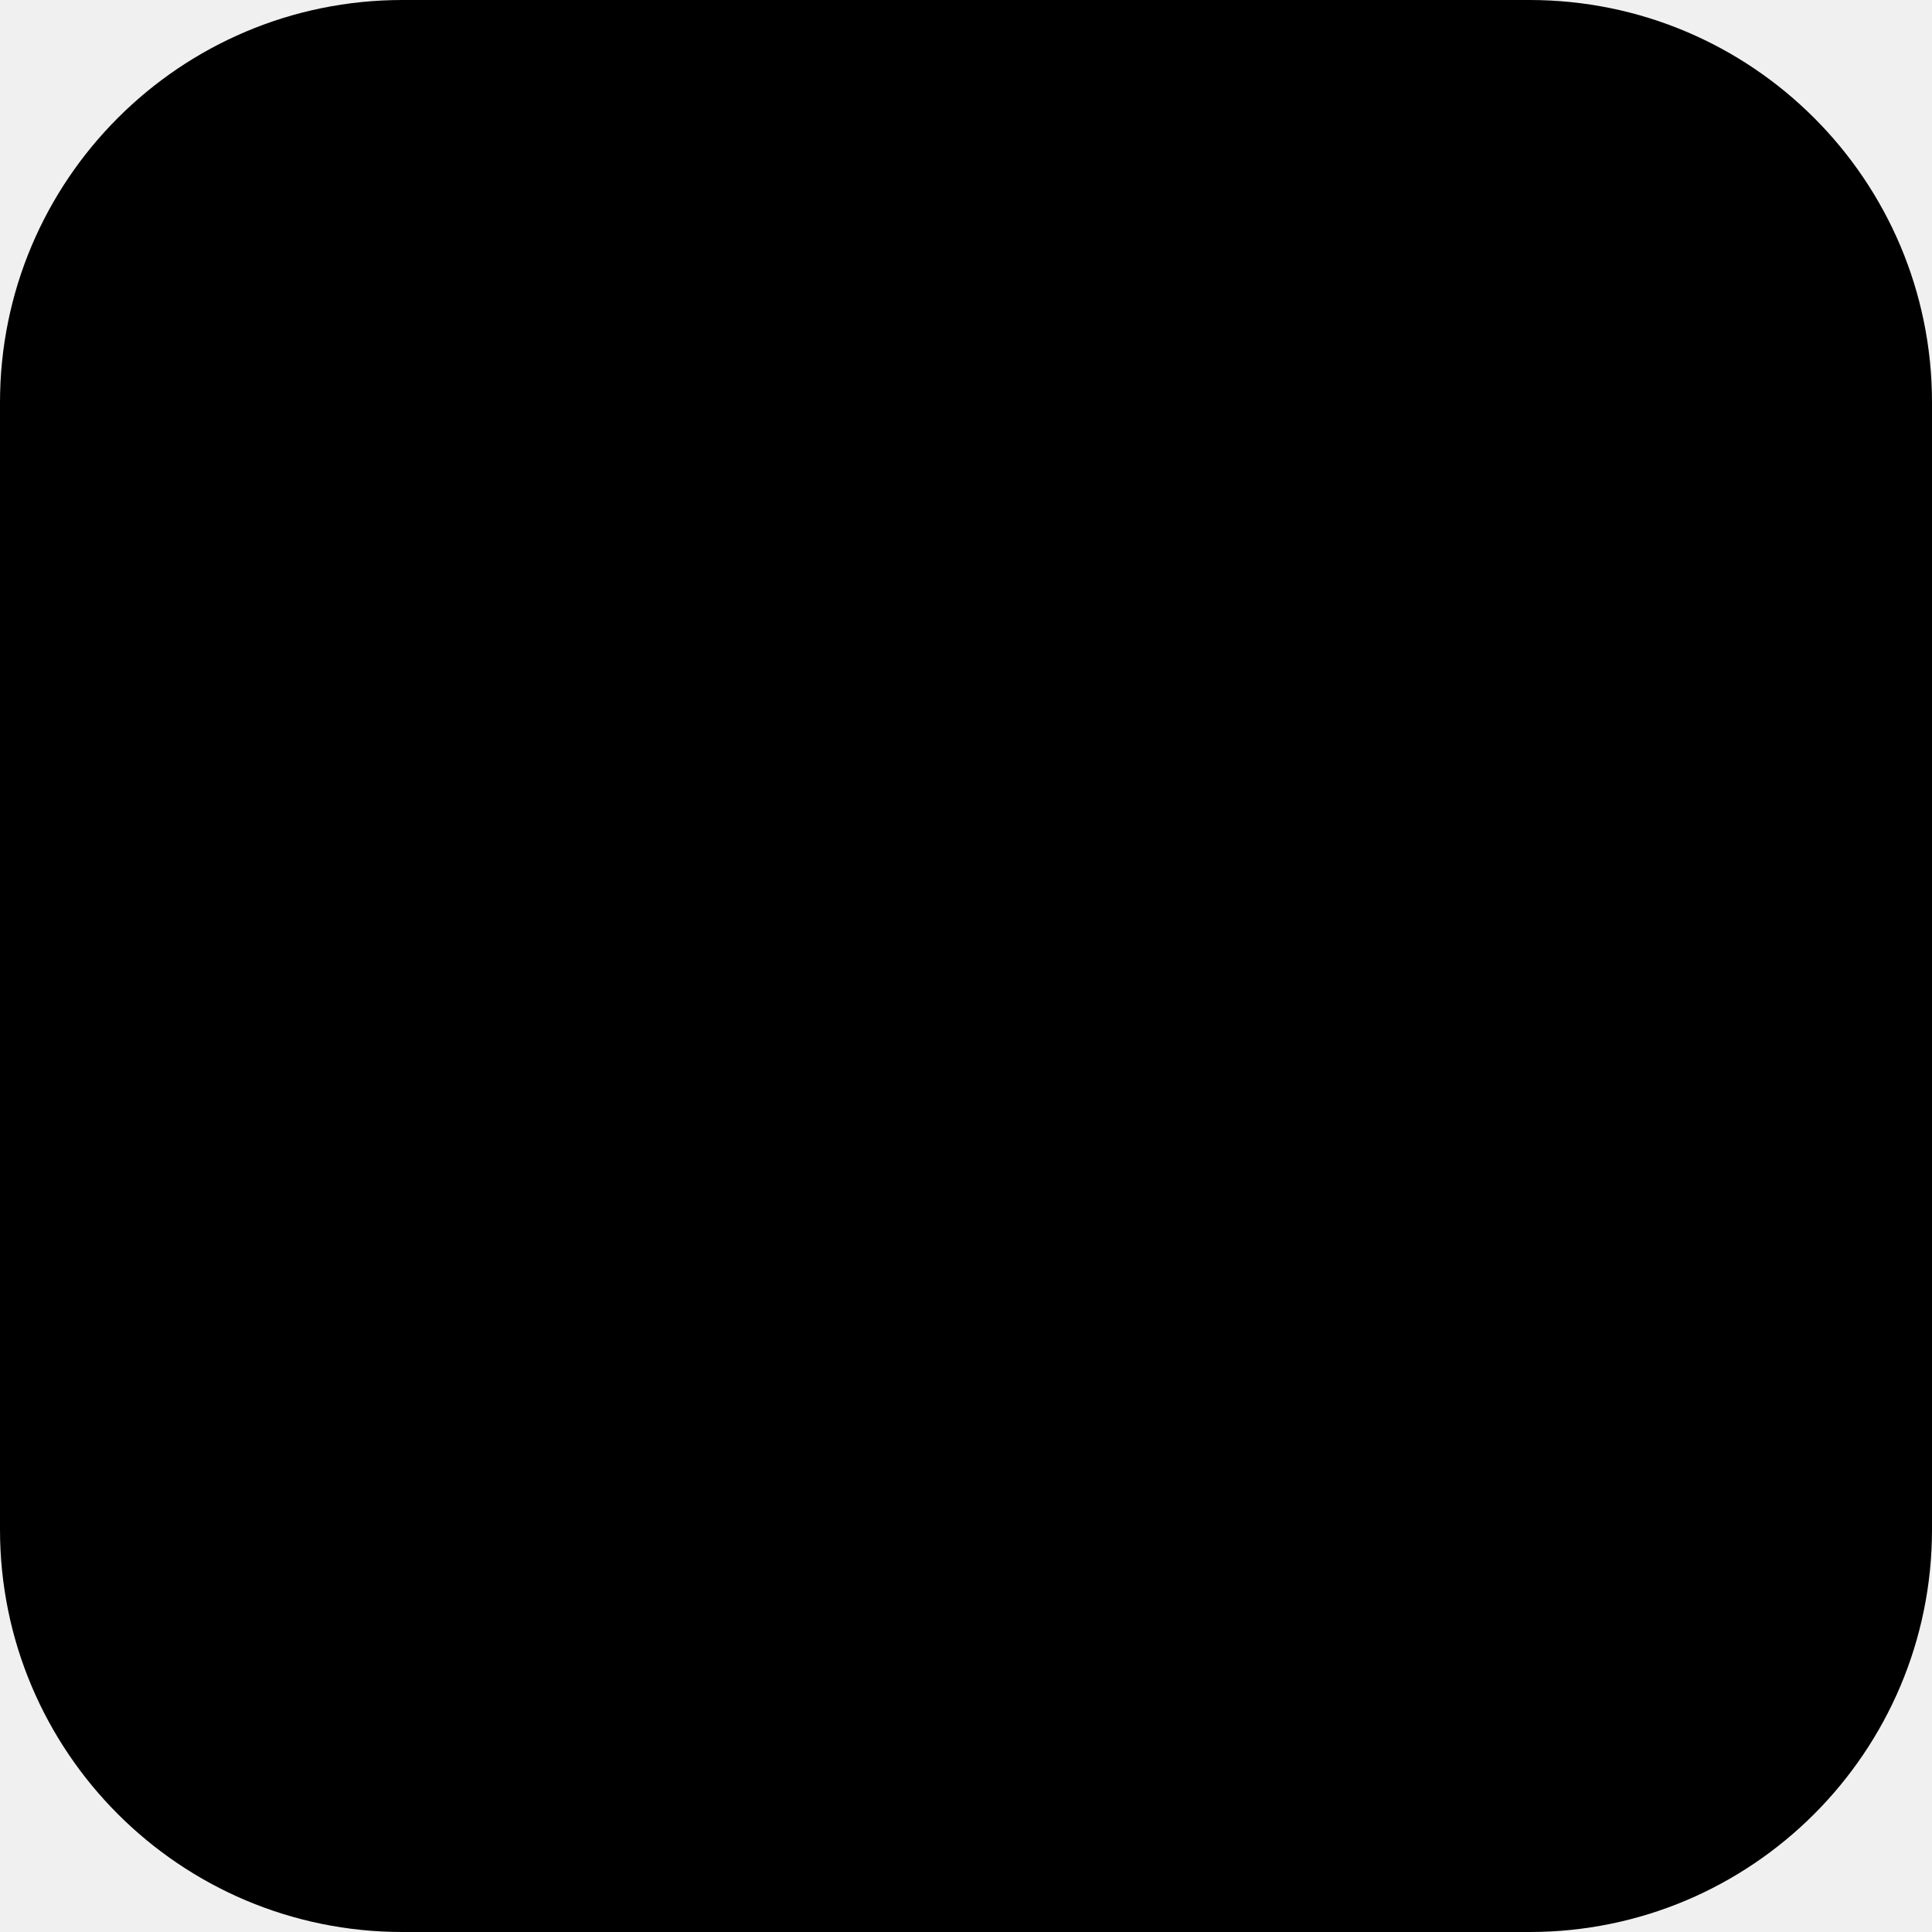
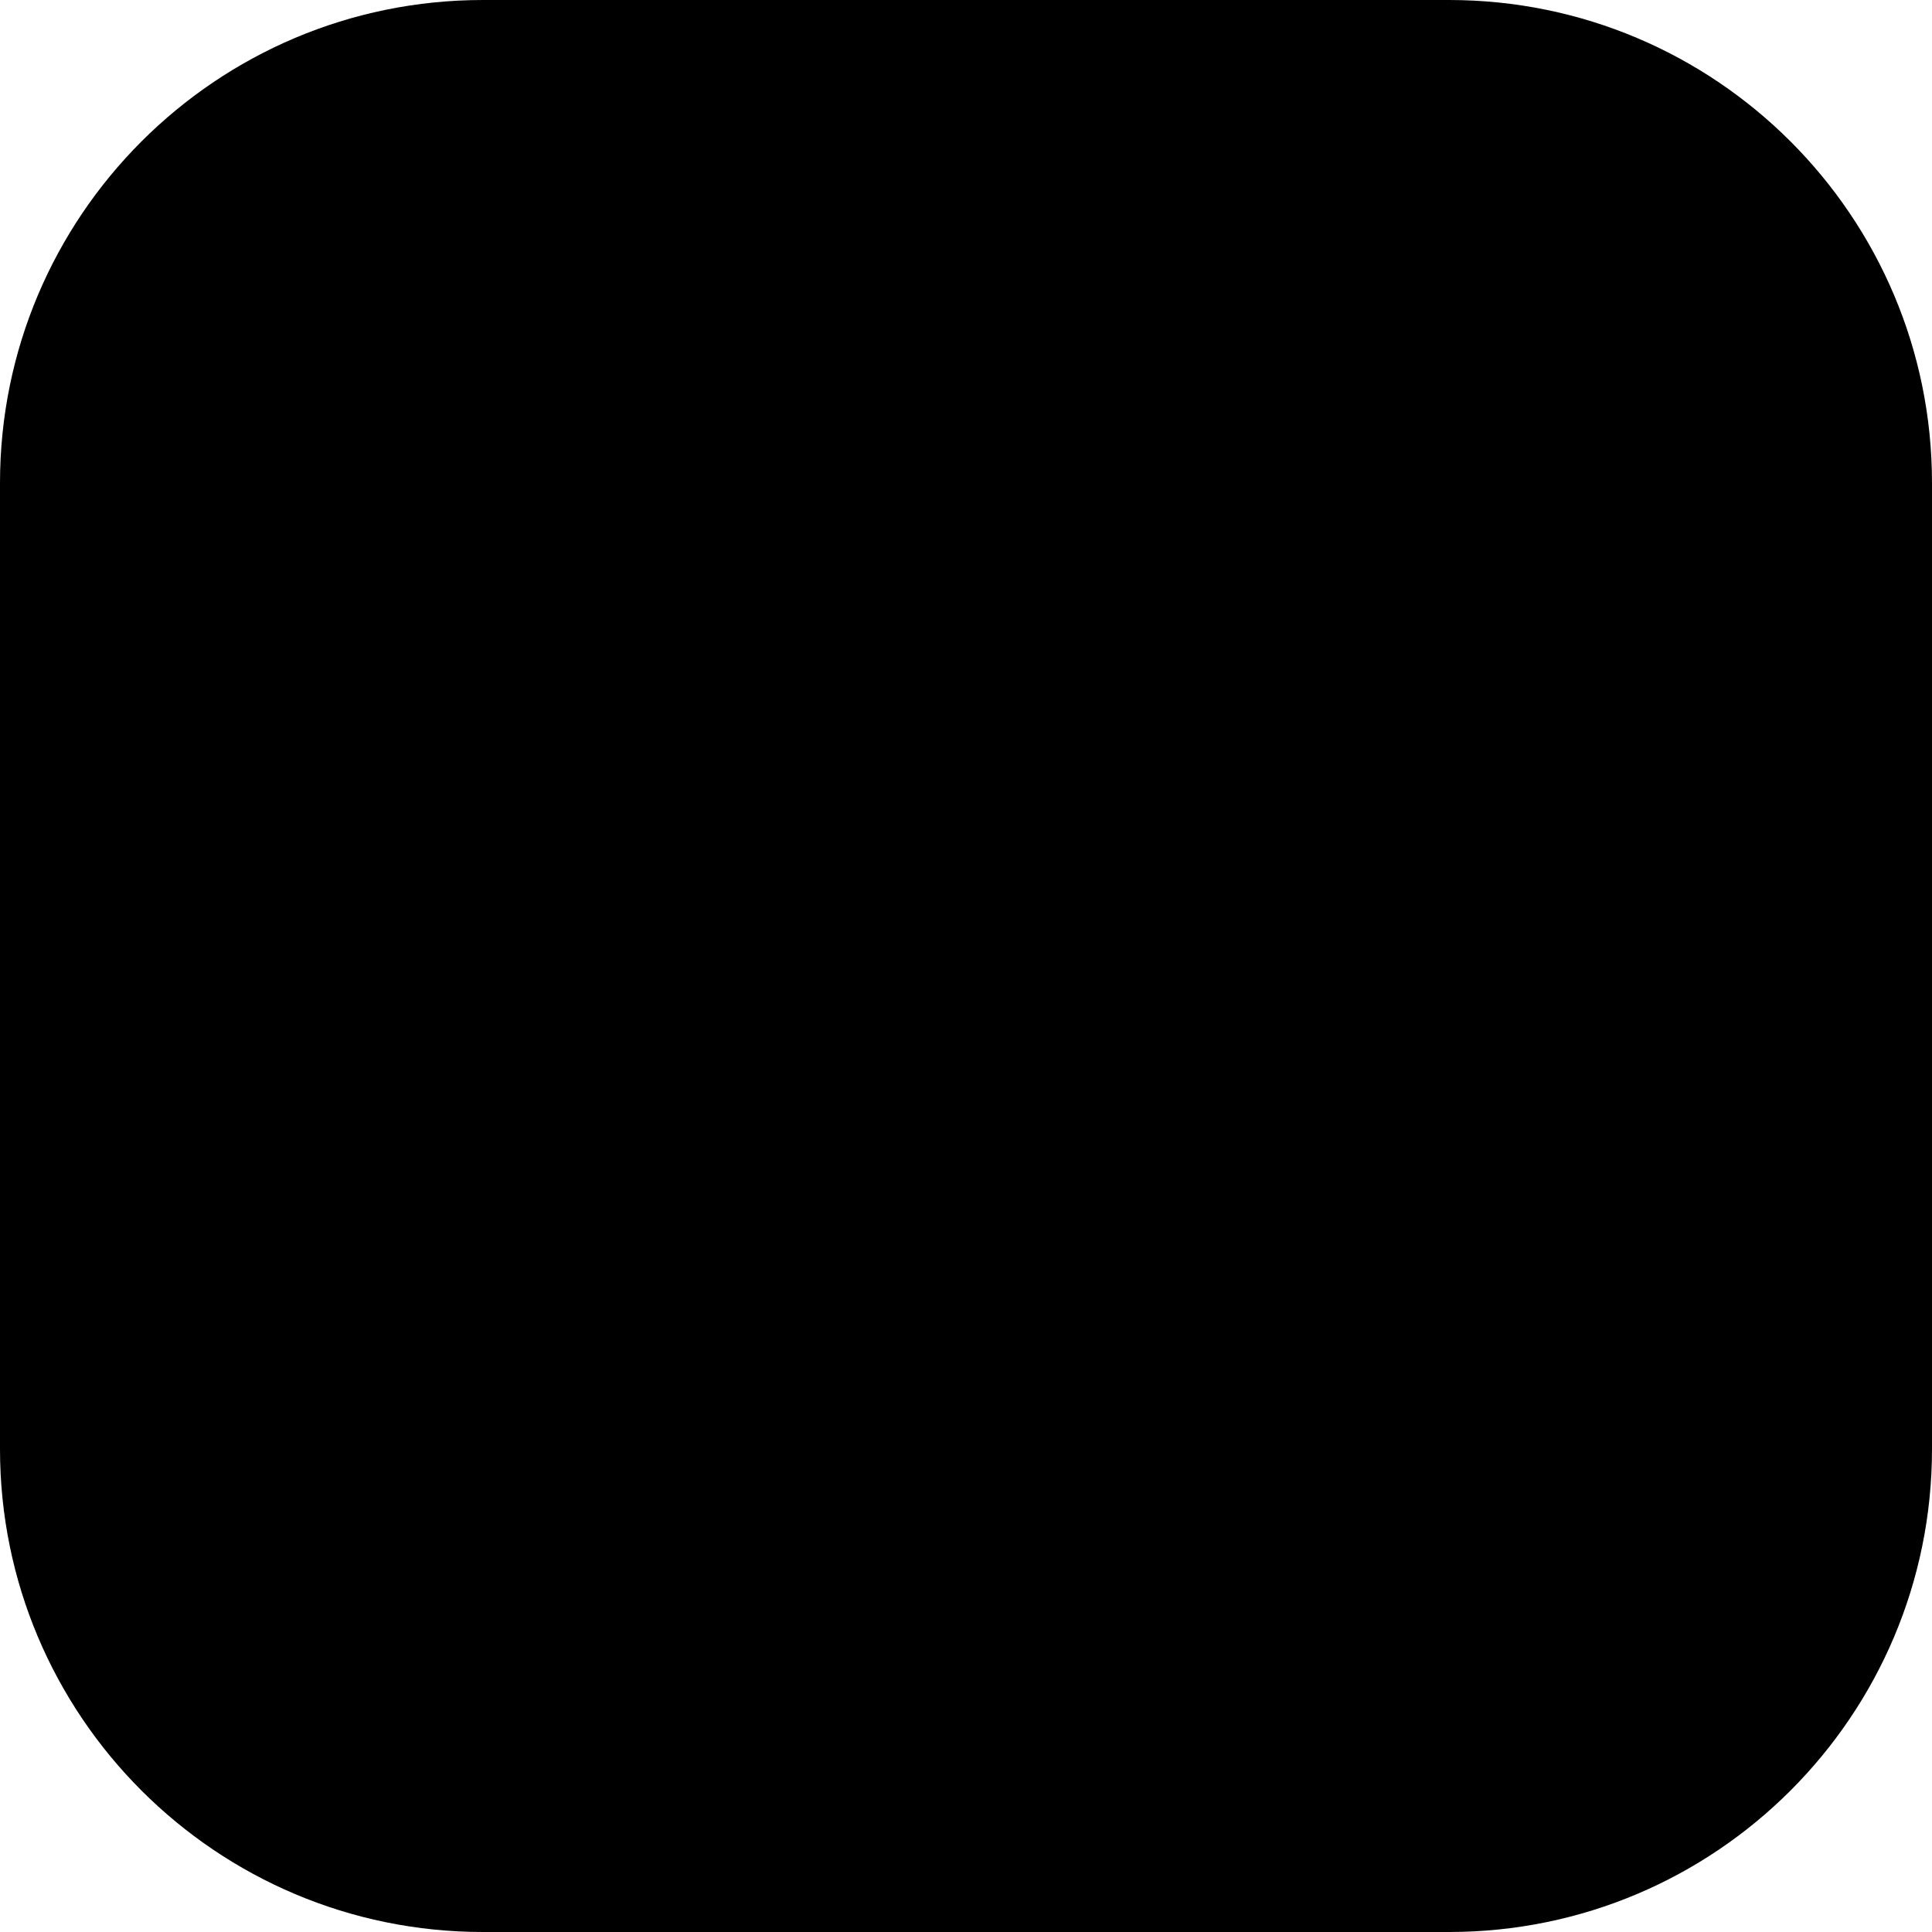
- <svg fill="currentColor" viewBox="0 0 48 48">
-   <path d="M0 10C0 4.477 4.477 0 10 0h28c5.523 0 10 4.477 10 10v28c0 5.523-4.477 10-10 10H10C4.477 48 0 43.523 0 38z" />
-   <path stroke="currentColor" d="M24.641 11.8c3.17 0 5.744 1.877 6.163 4.242l.03.165h5.714l.21.011a2.054 2.054 0 0 1 1.842 2.045v13.481a2.054 2.054 0 0 1-2.052 2.056H12.651c-1.133 0-2.05-.92-2.05-2.055V18.263c0-1.136.917-2.055 2.05-2.056h5.798l.03-.165c.418-2.362 2.993-4.242 6.162-4.242Zm-10.743 6.137c-.839 0-1.521.682-1.521 1.523v11.633c0 .841.68 1.524 1.521 1.524H35.31c.84 0 1.52-.682 1.52-1.524V19.46a1.52 1.52 0 0 0-1.52-1.523zm2.424 2.7H32.82a.88.88 0 0 1 .879.88v7.302a.88.88 0 0 1-.88.882H16.323a.88.88 0 0 1-.882-.882v-7.301c0-.487.397-.882.882-.882ZM28.88 21.69a3.313 3.313 0 0 0-3.31 3.315l.005.171a3.314 3.314 0 0 0 3.305 3.145 3.313 3.313 0 0 0 3.307-3.316c0-1.83-1.48-3.315-3.308-3.315Zm-4.24-8.148c-2.02 0-3.828 1.004-4.346 2.394l-.101.27h8.895l-.101-.27c-.519-1.39-2.327-2.394-4.347-2.394Z" />
+ <svg fill="none" viewBox="0 0 120 120">
+   <path fill="#F5F5F5" d="M0 0h120v120H0z" />
+   <g clipPath="url(#a)">
+     <path fill="url(#b)" d="M0 0h1440v1024H0z" transform="translate(-309 -484)" />
+     <path fill="white" d="M-309-484h1440V540H-309z" />
+     <rect width="120" height="120" fill="url(#c)" rx="30" />
+     <path fill="url(#d)" d="M82.05 51.09H40.805a2.71 2.71 0 0 0-2.704 2.705v18.251a2.705 2.705 0 0 0 2.704 2.706H82.05a2.703 2.703 0 0 0 2.698-2.706v-18.25a2.703 2.703 0 0 0-2.698-2.707m-9.848 19.215c-4.293 0-7.768-3.49-7.774-7.79 0-4.3 3.481-7.789 7.774-7.789s7.768 3.49 7.768 7.79-3.482 7.79-7.768 7.79" />
+     <path fill="url(#e)" d="M91.378 40.018H77.504C76.401 33.796 69.69 29 61.603 29s-14.798 4.802-15.901 11.018H31.628A5.633 5.633 0 0 0 26 45.658V79.36A5.633 5.633 0 0 0 31.628 85h59.744A5.633 5.633 0 0 0 97 79.36V45.658a5.633 5.633 0 0 0-5.628-5.64zm-29.775-5.66c4.93 0 8.7 2.452 9.897 5.66l-20 .08c1.196-3.209 5.172-5.74 10.103-5.74m29.975 43.375a3.307 3.307 0 0 1-3.303 3.309h-53.53a3.303 3.303 0 0 1-3.303-3.31v-29.08a3.307 3.307 0 0 1 3.303-3.31h53.53a3.303 3.303 0 0 1 3.303 3.31z" />
+     <path stroke="url(#f)" d="M77.504 40.018h13.874-.006m-13.868 0C76.401 33.796 69.69 29 61.603 29s-14.798 4.802-15.901 11.018H31.628A5.633 5.633 0 0 0 26 45.658V79.36A5.633 5.633 0 0 0 31.628 85h59.744A5.633 5.633 0 0 0 97 79.36V45.658a5.633 5.633 0 0 0-5.628-5.64m-13.868 0h13.868M82.05 51.09H40.805a2.71 2.71 0 0 0-2.704 2.706v18.251a2.705 2.705 0 0 0 2.704 2.706H82.05a2.703 2.703 0 0 0 2.698-2.706v-18.25a2.703 2.703 0 0 0-2.698-2.707Zm-9.848 19.216c-4.293 0-7.768-3.49-7.774-7.79 0-4.3 3.481-7.789 7.774-7.789s7.768 3.49 7.768 7.79-3.482 7.79-7.768 7.79ZM61.603 34.358c4.93 0 8.7 2.452 9.897 5.66l-20 .08c1.196-3.209 5.172-5.74 10.103-5.74Zm29.975 43.375a3.307 3.307 0 0 1-3.303 3.309h-53.53a3.303 3.303 0 0 1-3.303-3.31v-29.08a3.307 3.307 0 0 1 3.303-3.31h53.53a3.303 3.303 0 0 1 3.303 3.31z" />
+   </g>
+   <defs>
+     <linearGradient id="b" x1="19" x2="1412.5" y1="19.5" y2="1024" gradientUnits="userSpaceOnUse">
+       <stop stopColor="#2E7EEA" />
+       <stop offset="1" stopColor="#013F92" />
+     </linearGradient>
+     <linearGradient id="c" x1="60" x2="60" y1="-.13" y2="119.87" gradientUnits="userSpaceOnUse">
+       <stop stopColor="#C873F5" />
+       <stop offset="1" stopColor="#7B33BB" />
+     </linearGradient>
+     <linearGradient id="d" x1="61.5" x2="61.5" y1="29" y2="85" gradientUnits="userSpaceOnUse">
+       <stop stopColor="#F0D8FF" />
+       <stop offset="1" stopColor="#CD8FFF" />
+     </linearGradient>
+     <linearGradient id="e" x1="61.5" x2="61.5" y1="29" y2="85" gradientUnits="userSpaceOnUse">
+       <stop stopColor="#F0D8FF" />
+       <stop offset="1" stopColor="#CD8FFF" />
+     </linearGradient>
+     <linearGradient id="f" x1="61.5" x2="61.5" y1="29" y2="85" gradientUnits="userSpaceOnUse">
+       <stop stopColor="#F9F2FF" />
+       <stop offset="1" stopColor="#C275FF" />
+     </linearGradient>
+     <clipPath id="a">
+       <path fill="white" d="M-309-484h1440V540H-309z" />
+     </clipPath>
+   </defs>
</svg>
